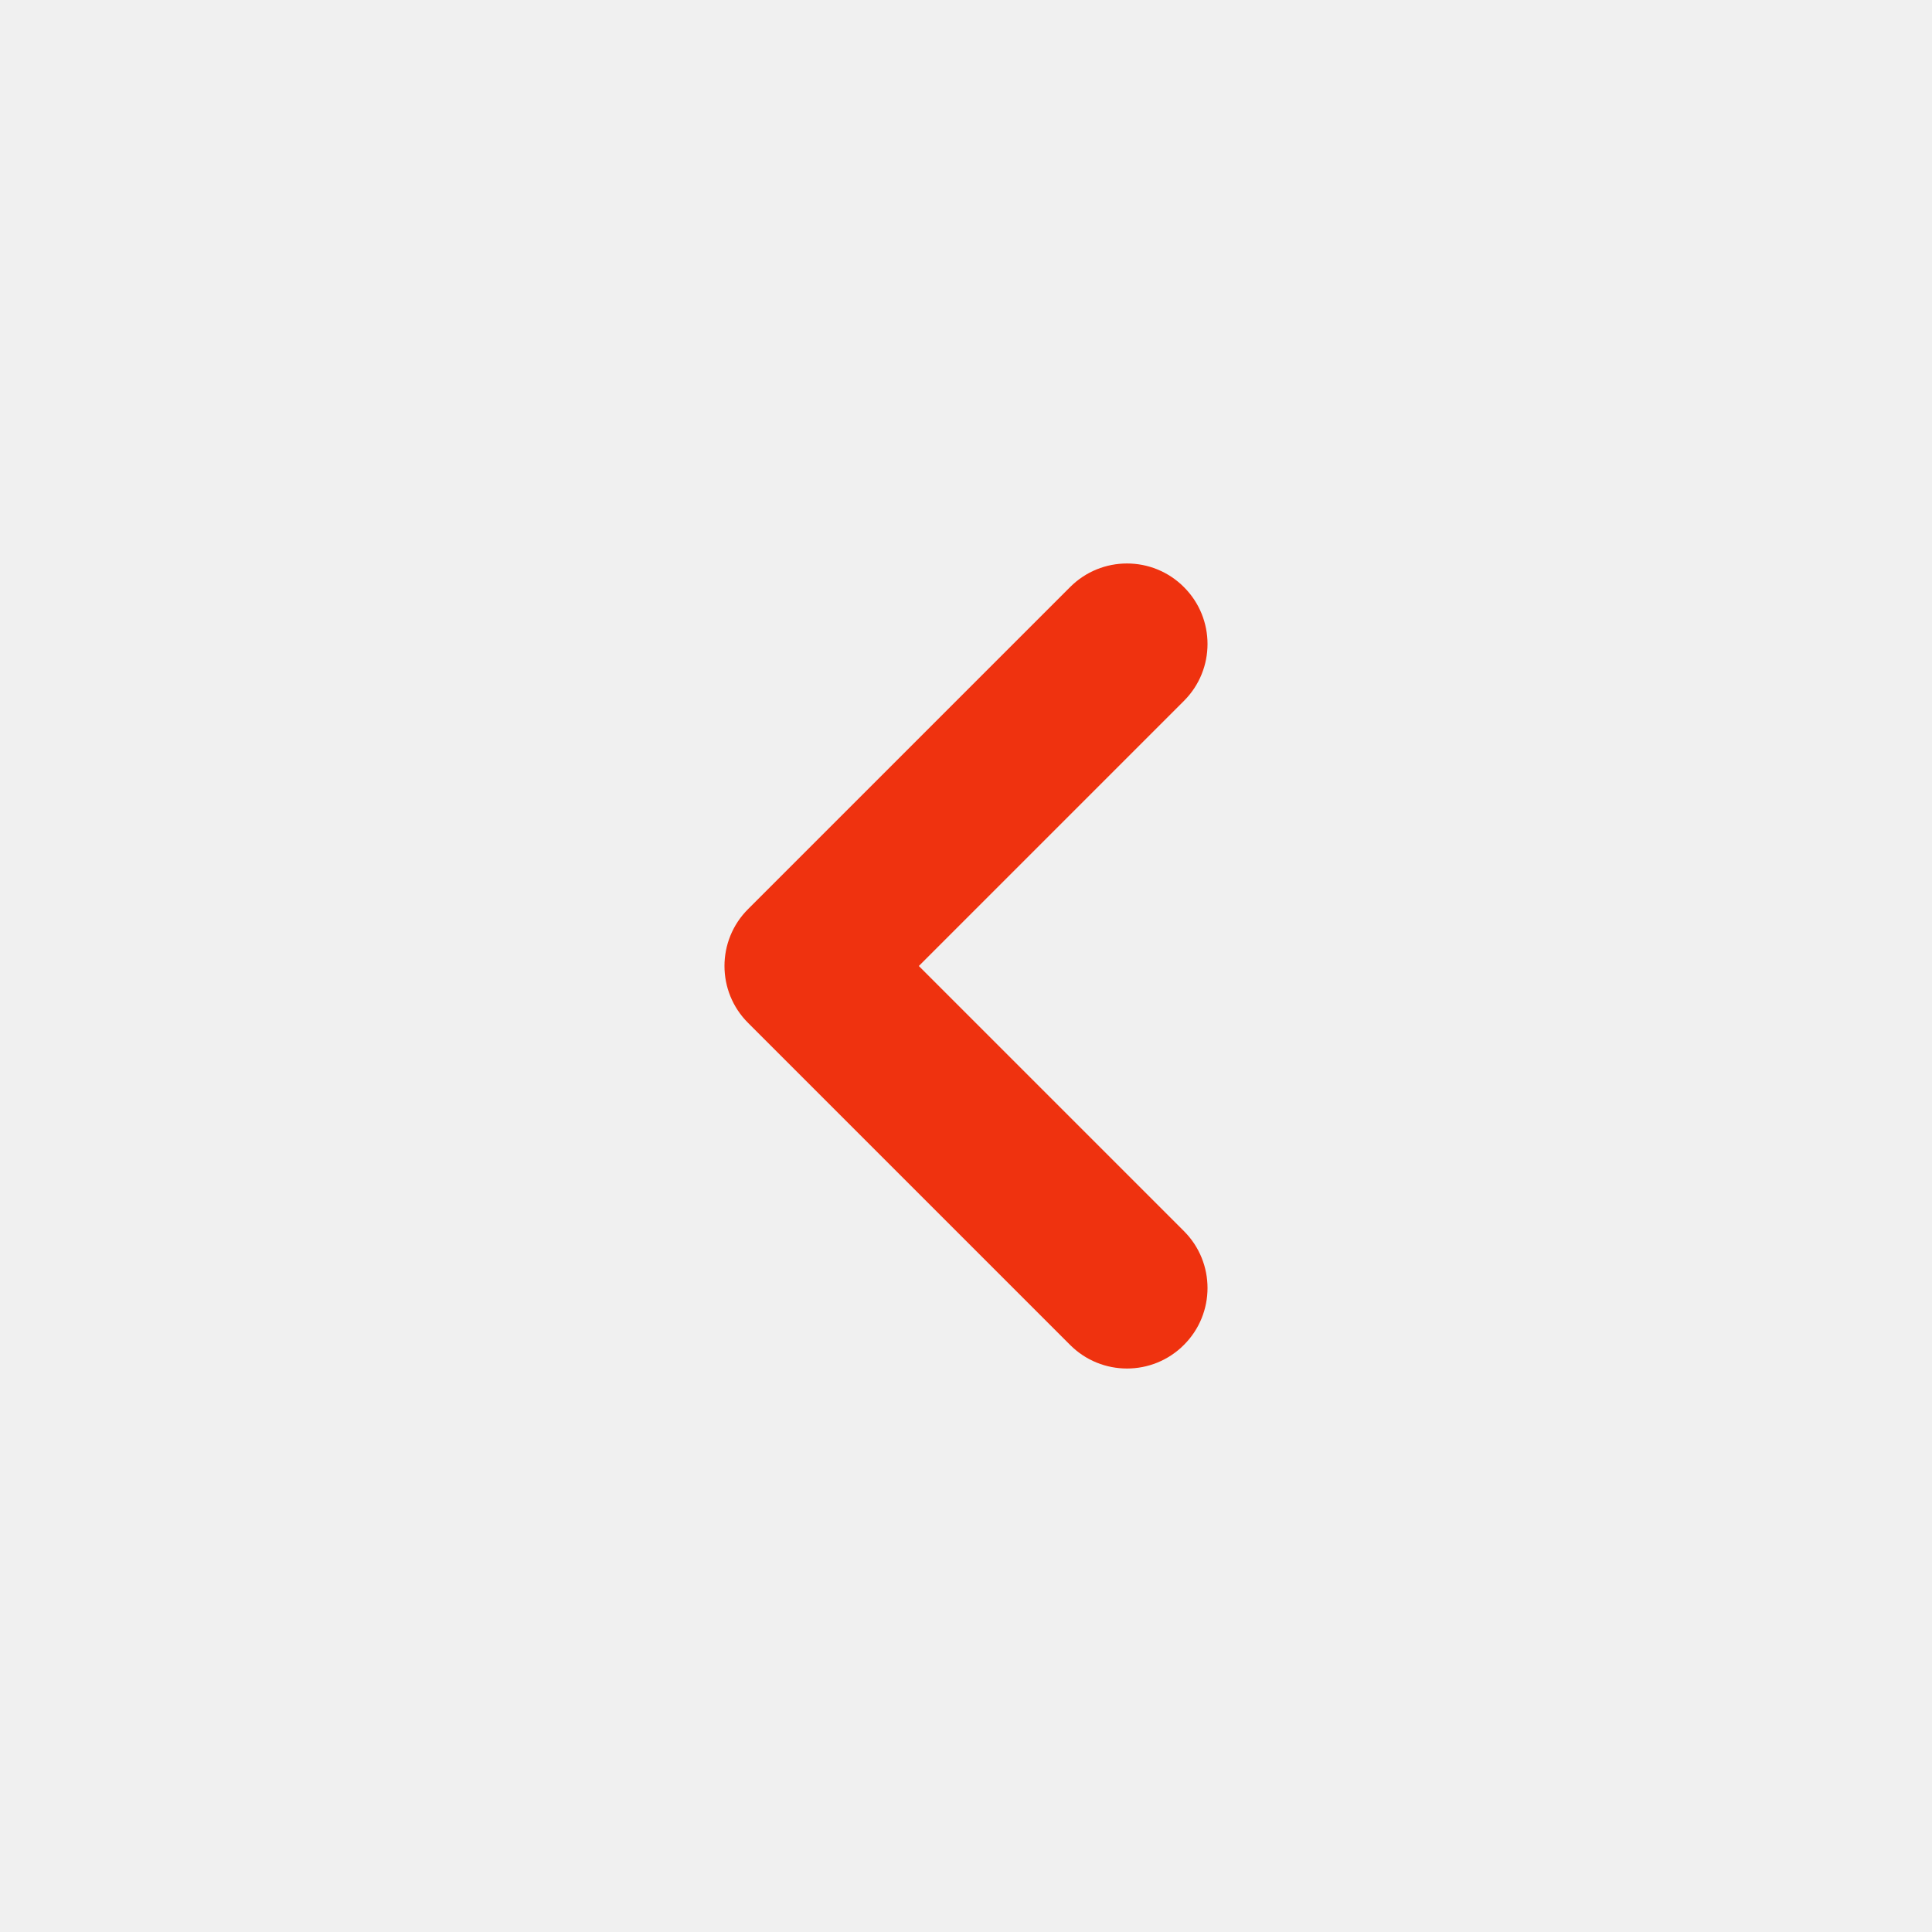
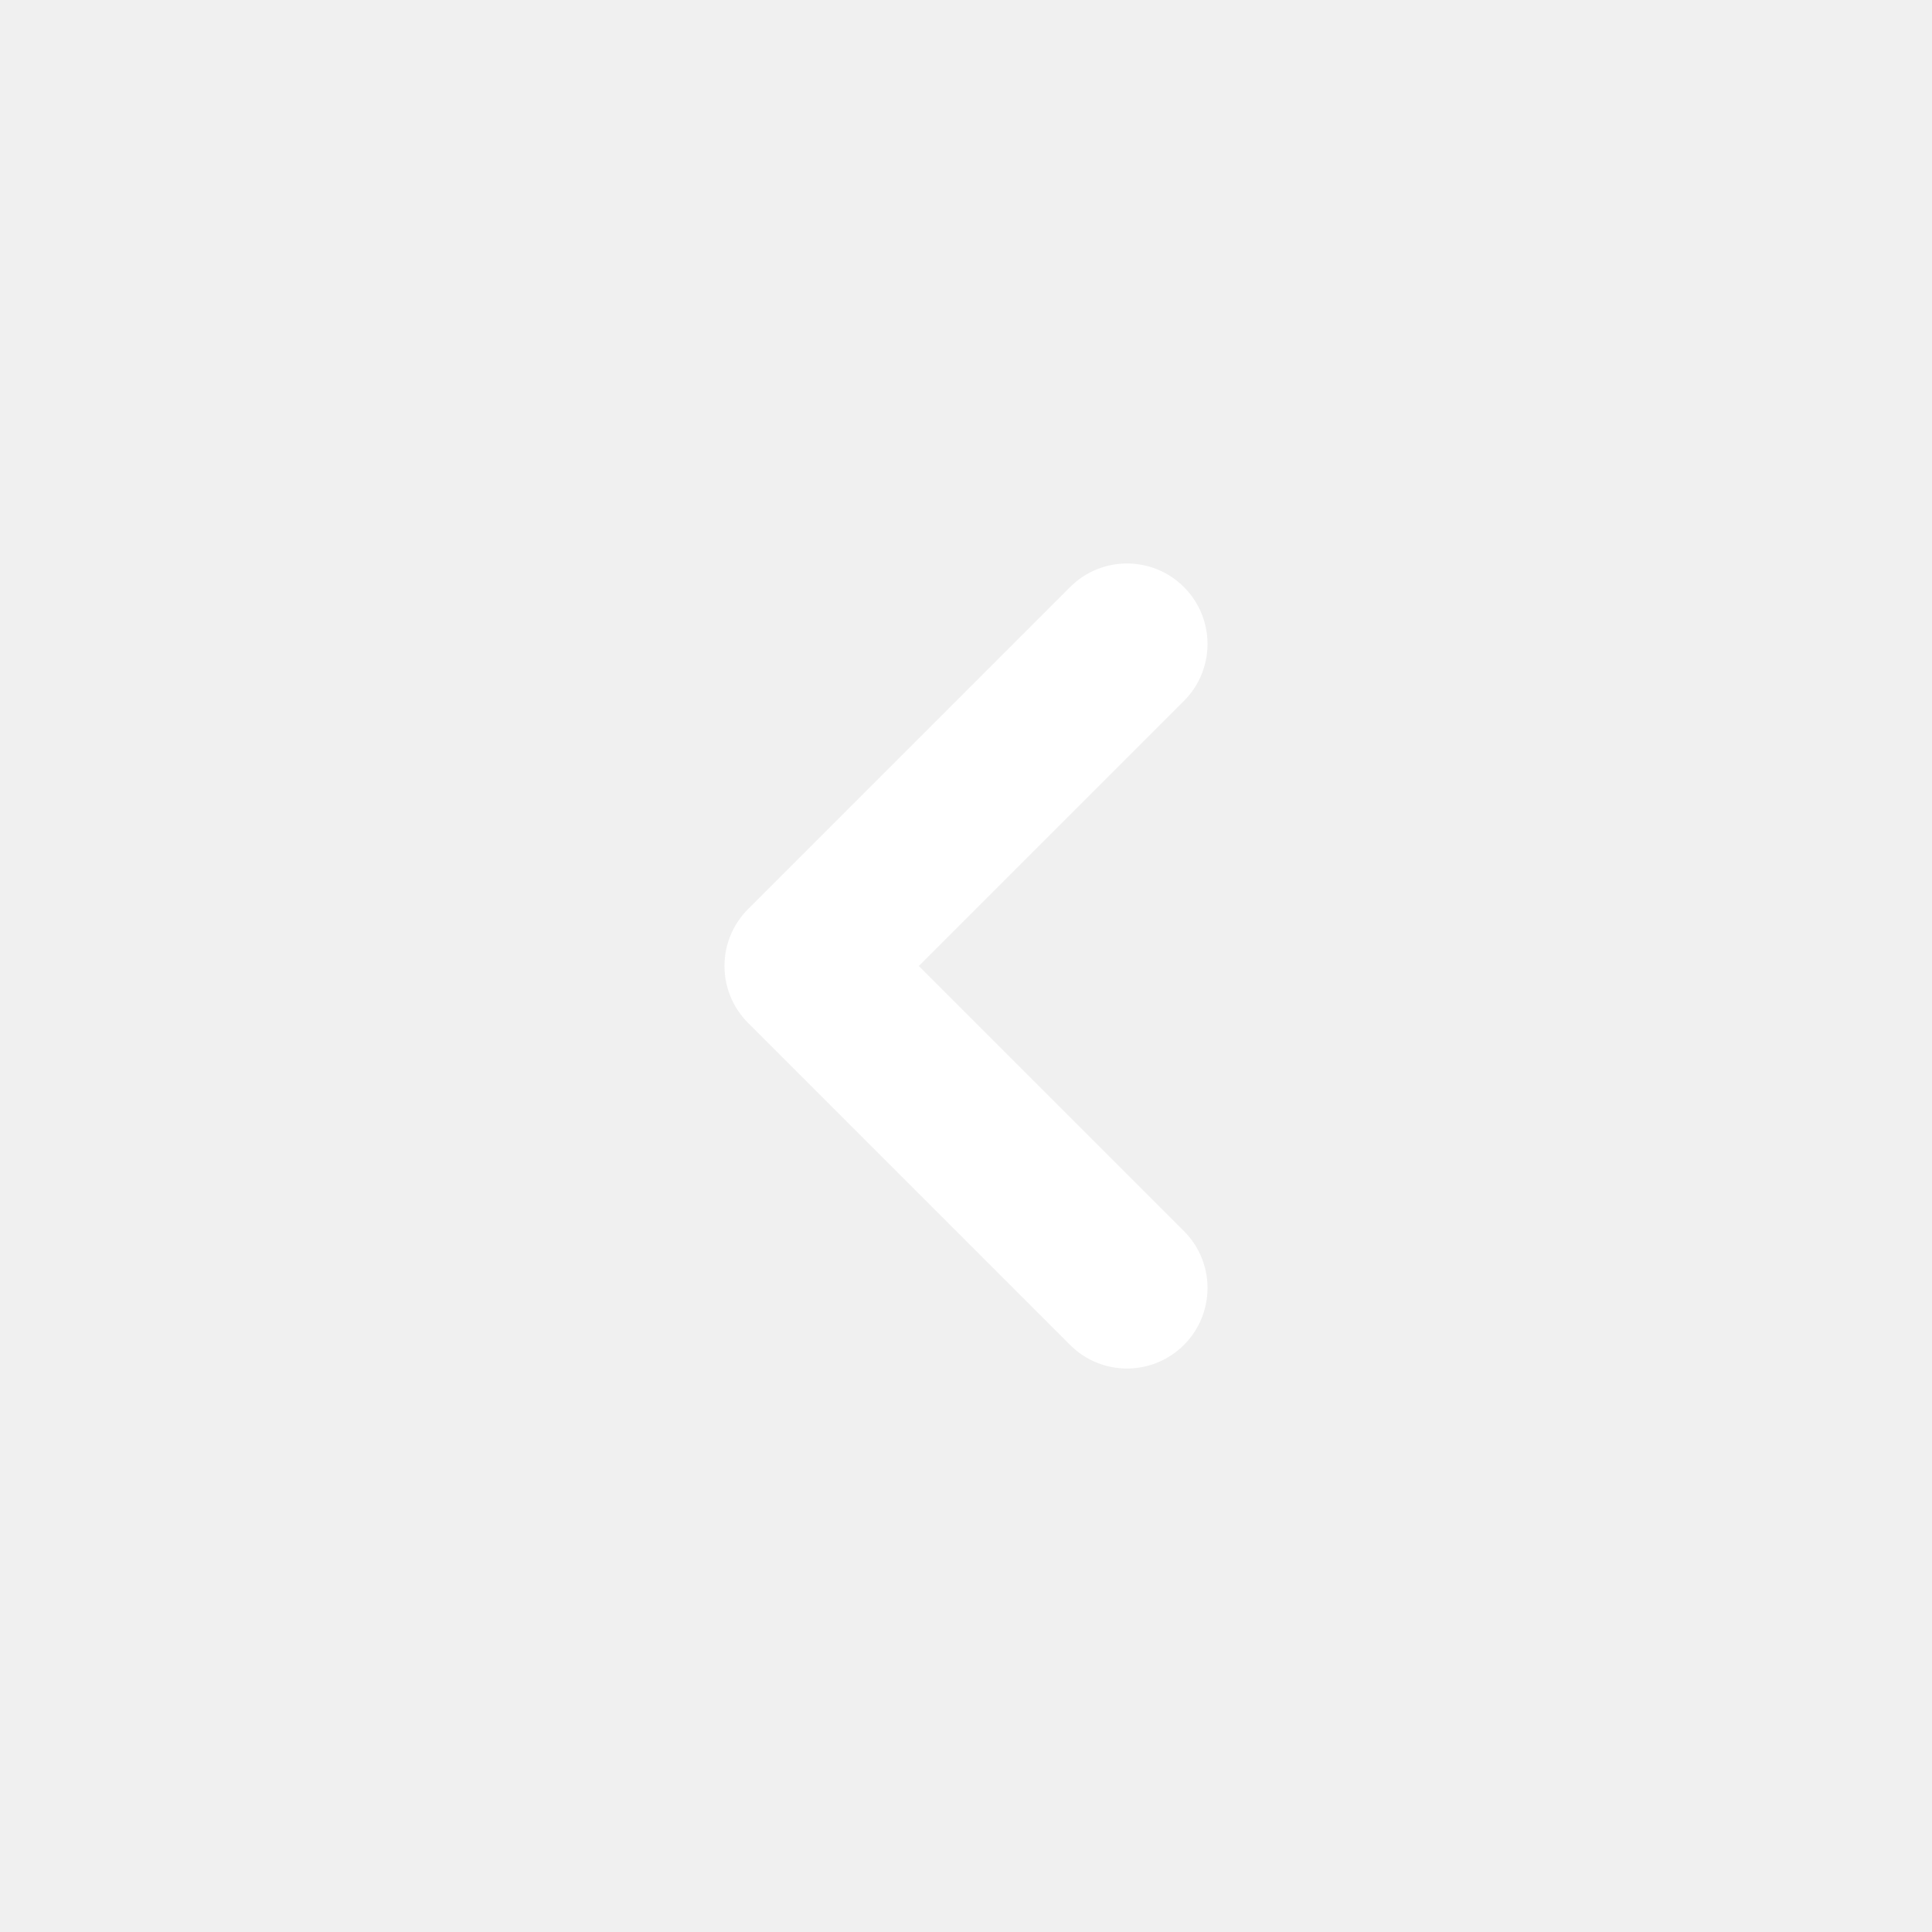
<svg xmlns="http://www.w3.org/2000/svg" width="24" height="24" viewBox="0 0 24 24" fill="none">
-   <path fill-rule="evenodd" clip-rule="evenodd" d="M14.707 7.293C15.098 7.683 15.098 8.317 14.707 8.707L11.414 12L14.707 15.293C15.098 15.683 15.098 16.317 14.707 16.707C14.317 17.098 13.683 17.098 13.293 16.707L9.293 12.707C8.902 12.317 8.902 11.683 9.293 11.293L13.293 7.293C13.683 6.902 14.317 6.902 14.707 7.293Z" fill="#EF320F" />
+   <path fill-rule="evenodd" clip-rule="evenodd" d="M14.707 7.293C15.098 7.683 15.098 8.317 14.707 8.707L11.414 12L14.707 15.293C15.098 15.683 15.098 16.317 14.707 16.707C14.317 17.098 13.683 17.098 13.293 16.707L9.293 12.707C8.902 12.317 8.902 11.683 9.293 11.293L13.293 7.293C13.683 6.902 14.317 6.902 14.707 7.293Z" fill="white" />
</svg>
